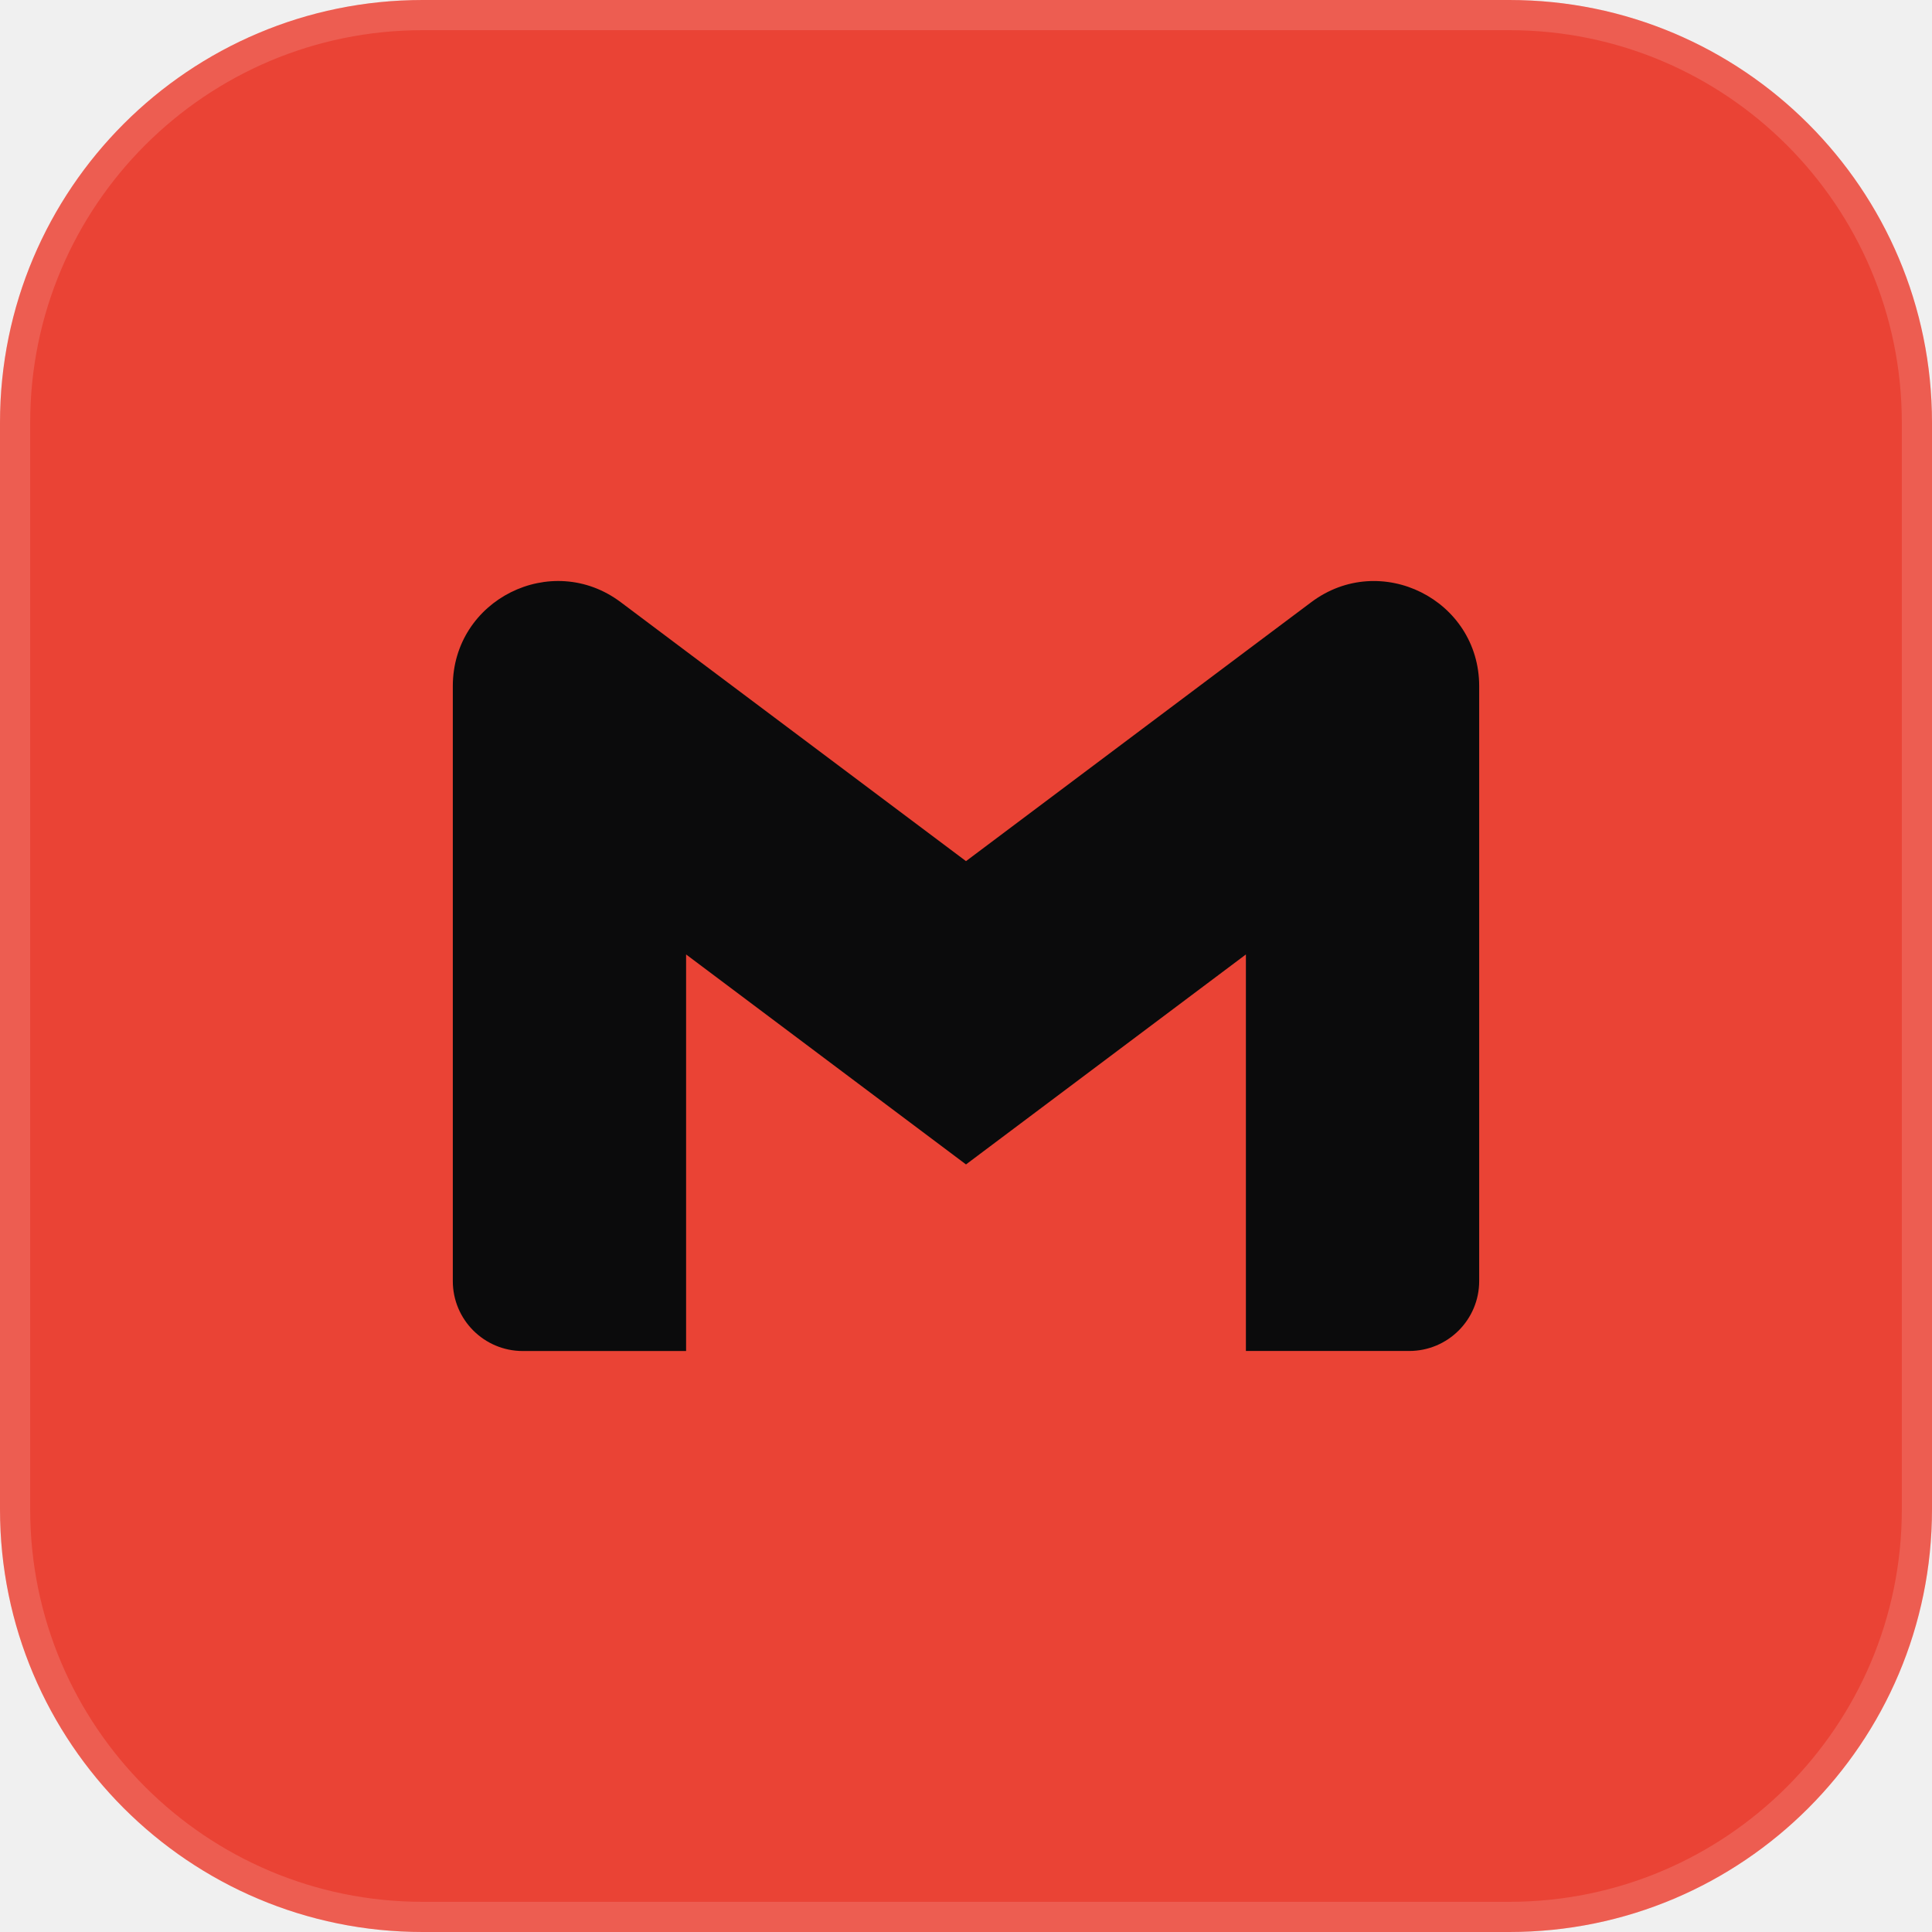
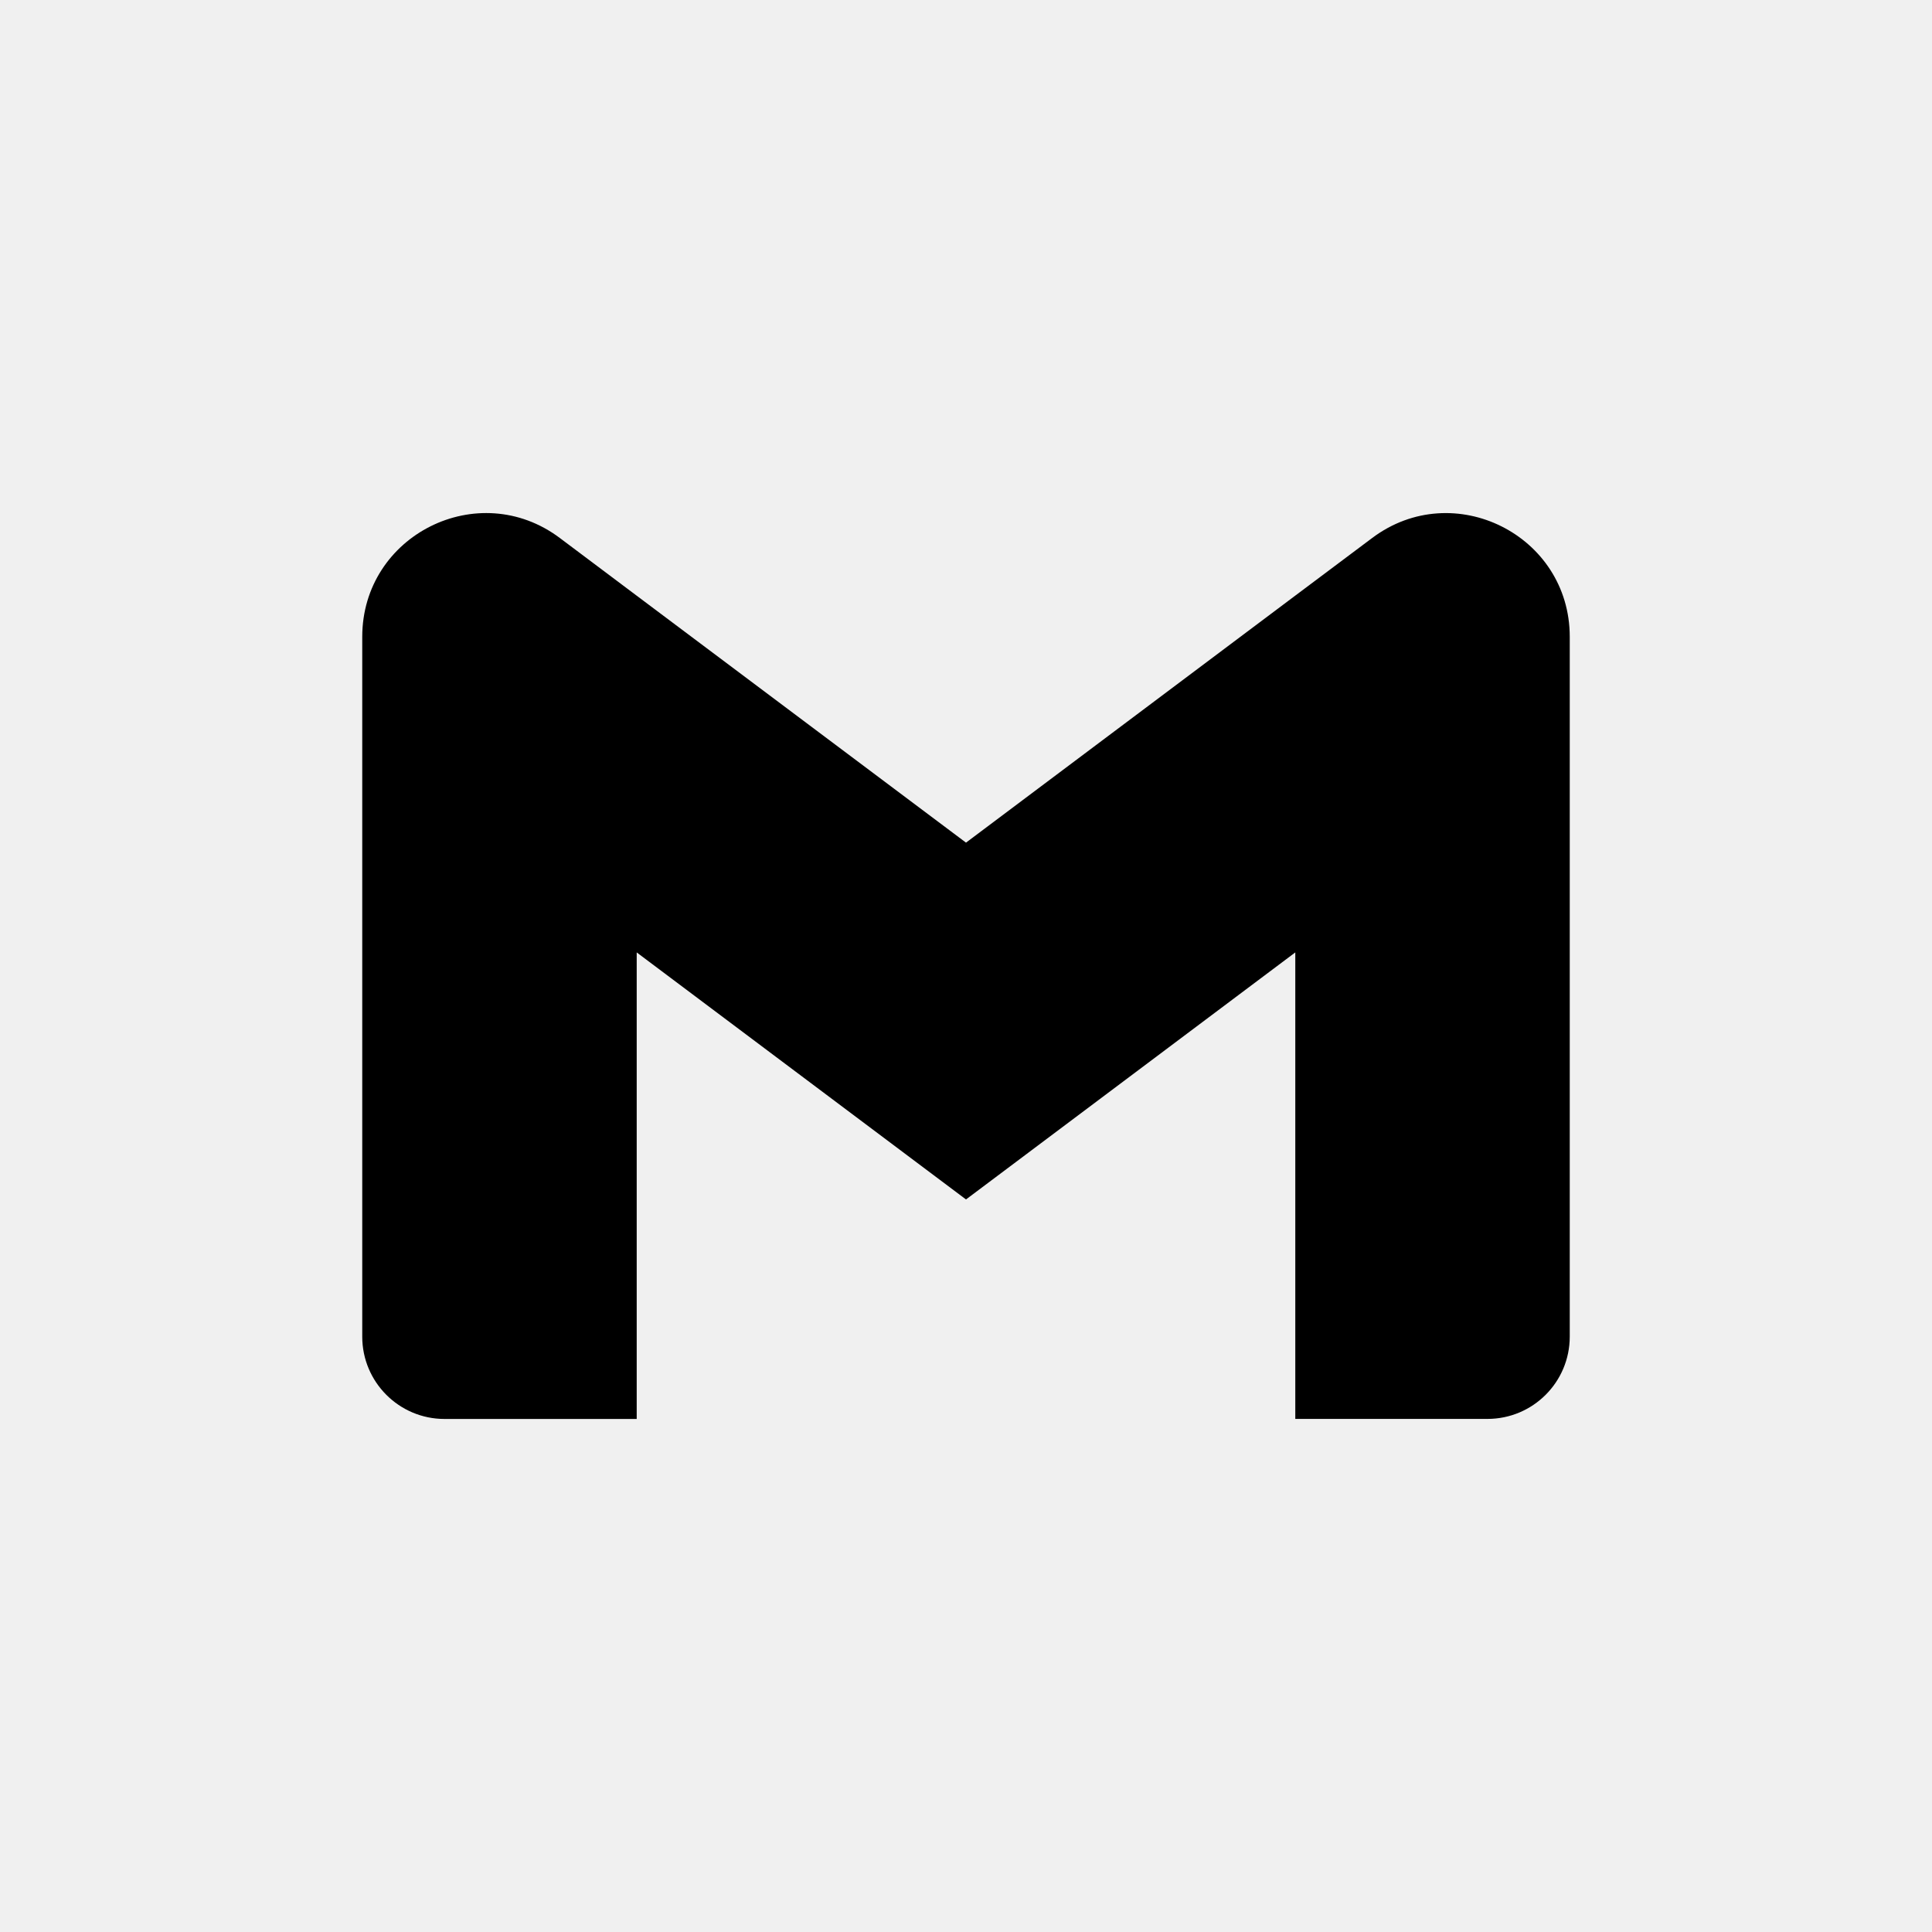
<svg xmlns="http://www.w3.org/2000/svg" width="64" height="64" viewBox="0 0 64 64" fill="none">
-   <rect width="64" height="64" rx="14" fill="#EA4335" />
-   <rect x=".5" y=".5" width="63" height="63" rx="13.5" stroke="#FFFFFF" stroke-opacity=".14" />
-   <g transform="translate(15 15) scale(1.416667)">
-     <path d="M24 5.457v13.909c0 .904-.732 1.636-1.636 1.636h-3.819V11.73L12 16.64l-6.545-4.91v9.273H1.636A1.636 1.636 0 0 1 0 19.366V5.457c0-2.023 2.309-3.178 3.927-1.964L5.455 4.64 12 9.548l6.545-4.91 1.528-1.145C21.69 2.28 24 3.434 24 5.457z" fill="#0B0B0C" />
+   <g transform="translate(12 12) scale(1.666667)">
+     <path d="M24 5.457v13.909c0 .904-.732 1.636-1.636 1.636h-3.819V11.73L12 16.64l-6.545-4.91v9.273H1.636A1.636 1.636 0 0 1 0 19.366V5.457c0-2.023 2.309-3.178 3.927-1.964L5.455 4.64 12 9.548l6.545-4.91 1.528-1.145C21.69 2.28 24 3.434 24 5.457z" fill="#000000" />
  </g>
</svg>
